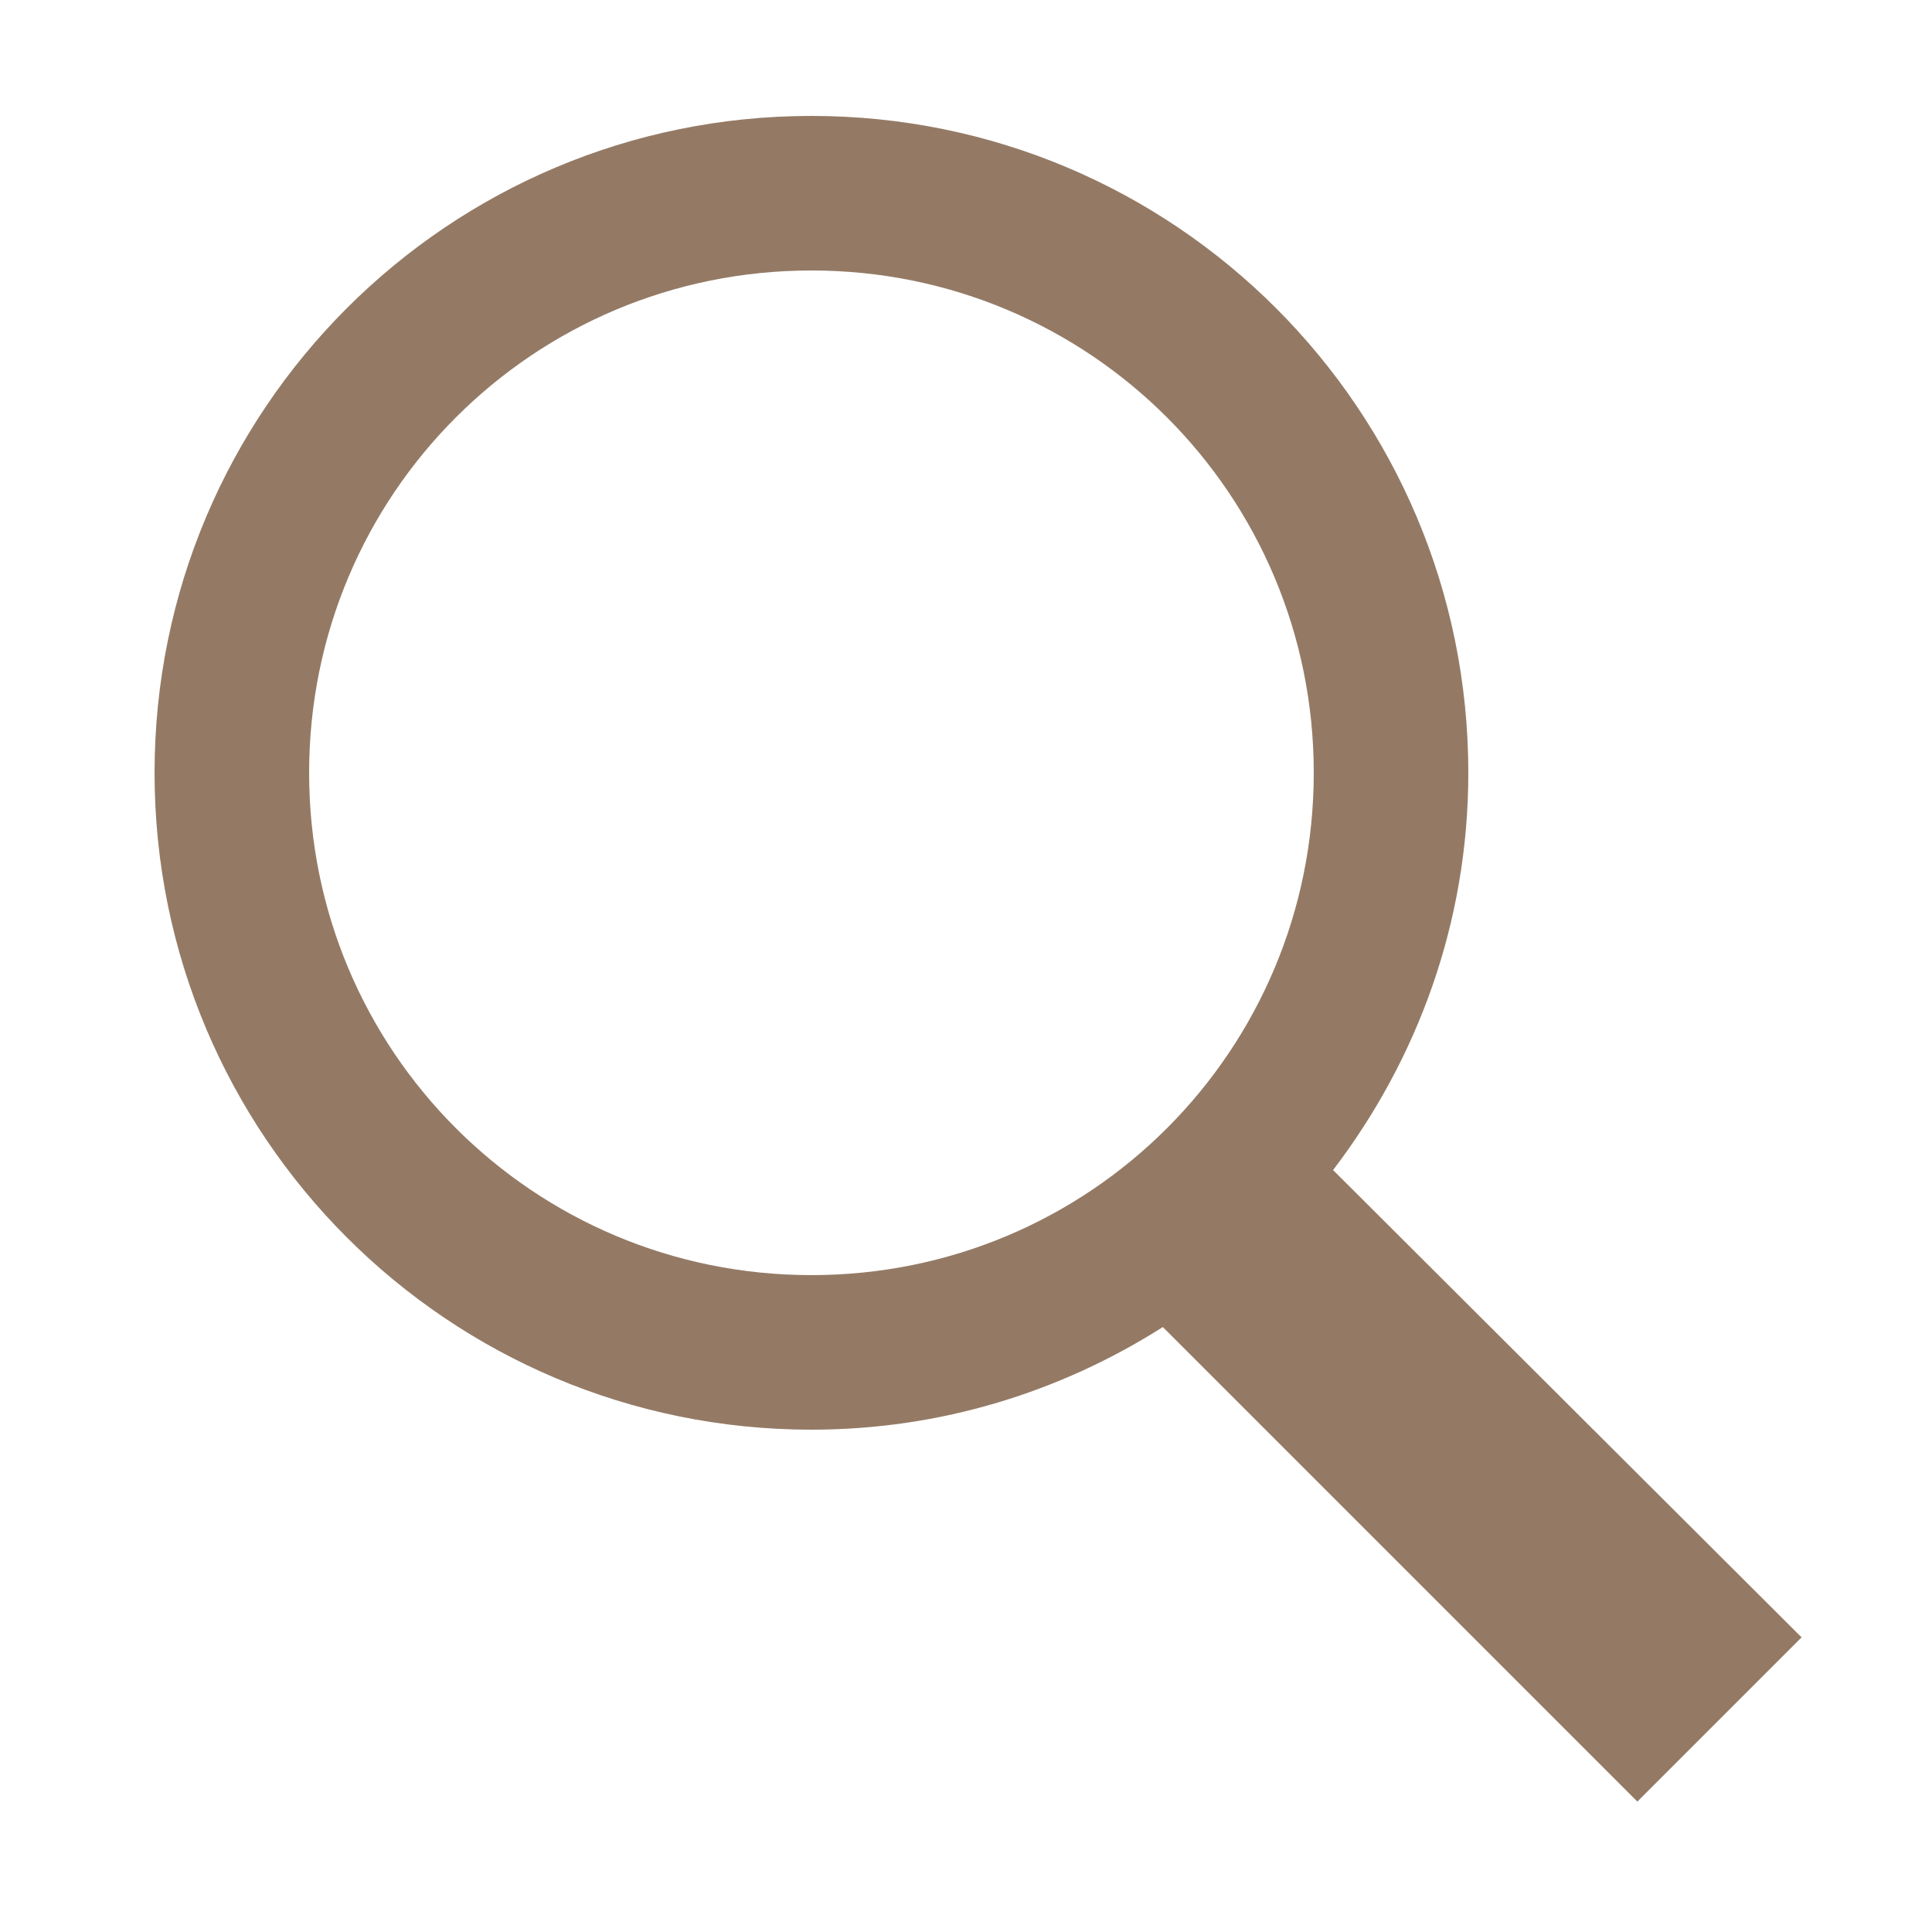
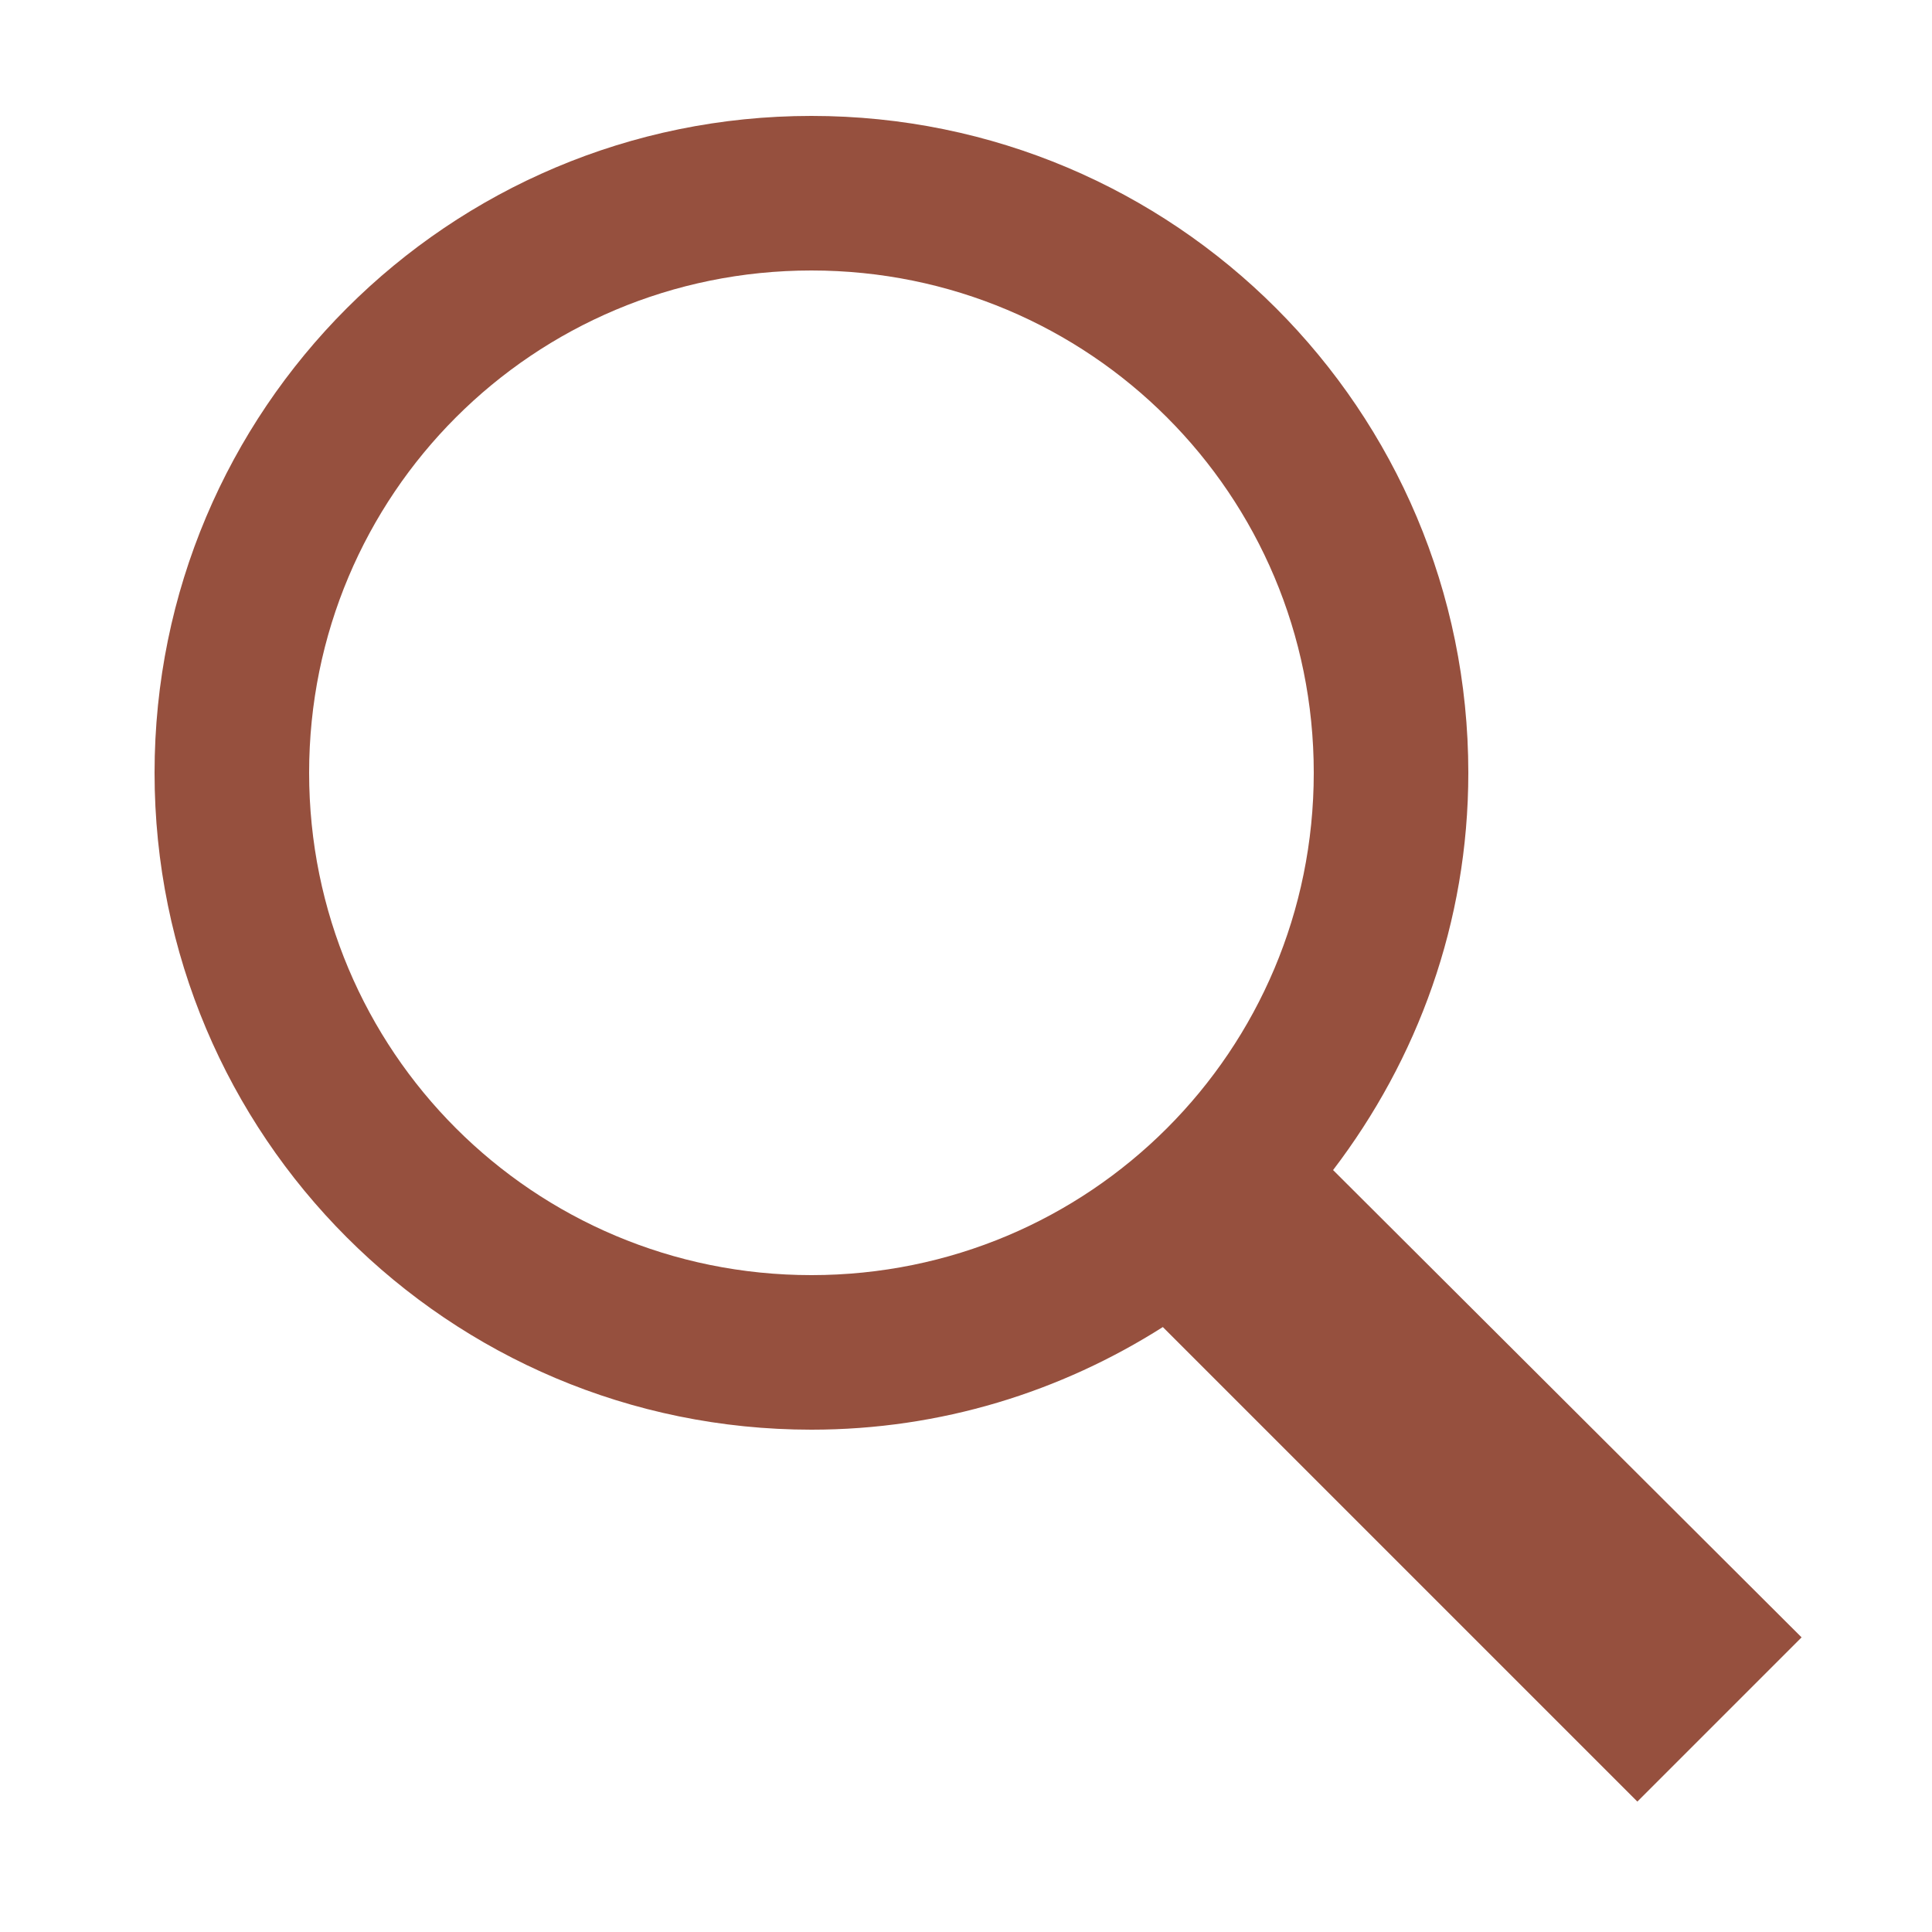
<svg xmlns="http://www.w3.org/2000/svg" viewBox="0,0,256,256" width="50px" height="50px">
-   <g fill="#947a65" fill-rule="nonzero" stroke="none" stroke-width="1" stroke-linecap="butt" stroke-linejoin="miter" stroke-miterlimit="10" stroke-dasharray="" stroke-dashoffset="0" font-family="none" font-weight="none" font-size="none" text-anchor="none" style="mix-blend-mode: normal">
+   <g fill="#96503e" fill-rule="nonzero" stroke="none" stroke-width="1" stroke-linecap="butt" stroke-linejoin="miter" stroke-miterlimit="10" stroke-dasharray="" stroke-dashoffset="0" font-family="none" font-weight="none" font-size="none" text-anchor="none" style="mix-blend-mode: normal">
    <g transform="scale(5.12,5.12)">
      <path d="M21,3c-9.398,0 -17,7.602 -17,17c0,9.398 7.602,17 17,17c3.355,0 6.461,-0.984 9.094,-2.656l12.281,12.281l4.25,-4.25l-12.125,-12.094c2.18,-2.859 3.5,-6.402 3.5,-10.281c0,-9.398 -7.602,-17 -17,-17zM21,7c7.199,0 13,5.801 13,13c0,7.199 -5.801,13 -13,13c-7.199,0 -13,-5.801 -13,-13c0,-7.199 5.801,-13 13,-13z" />
    </g>
  </g>
</svg>
